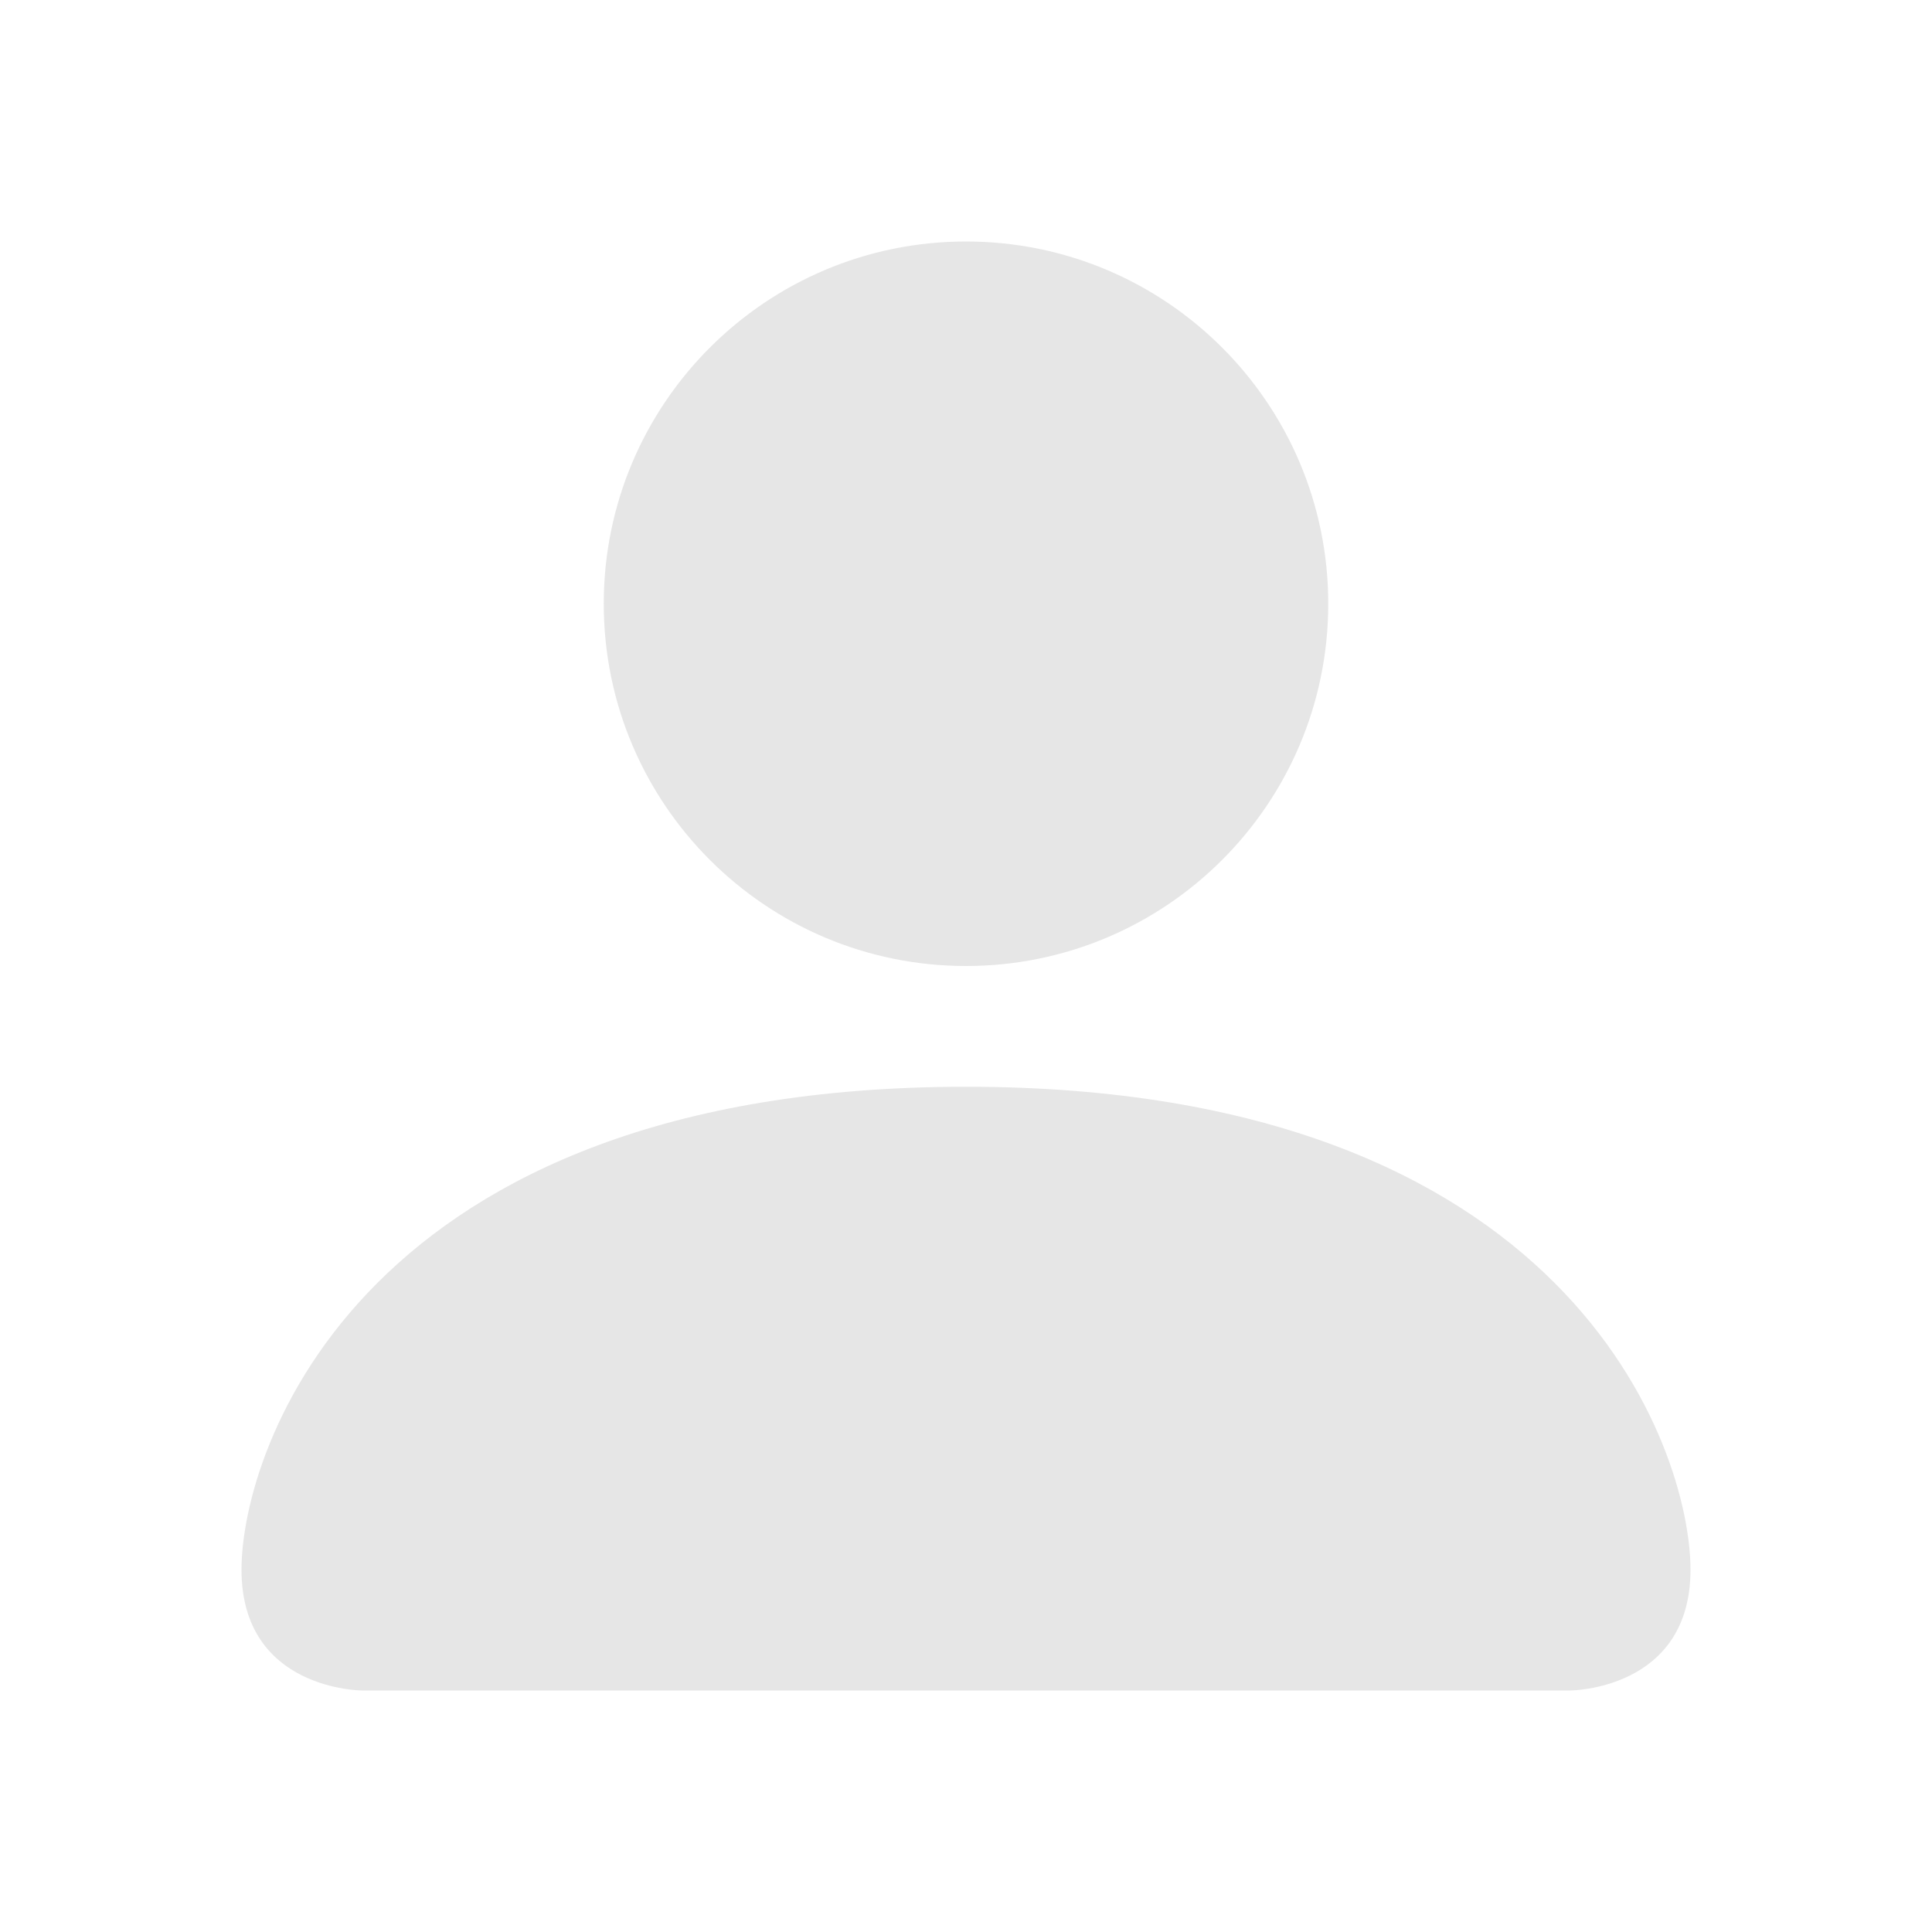
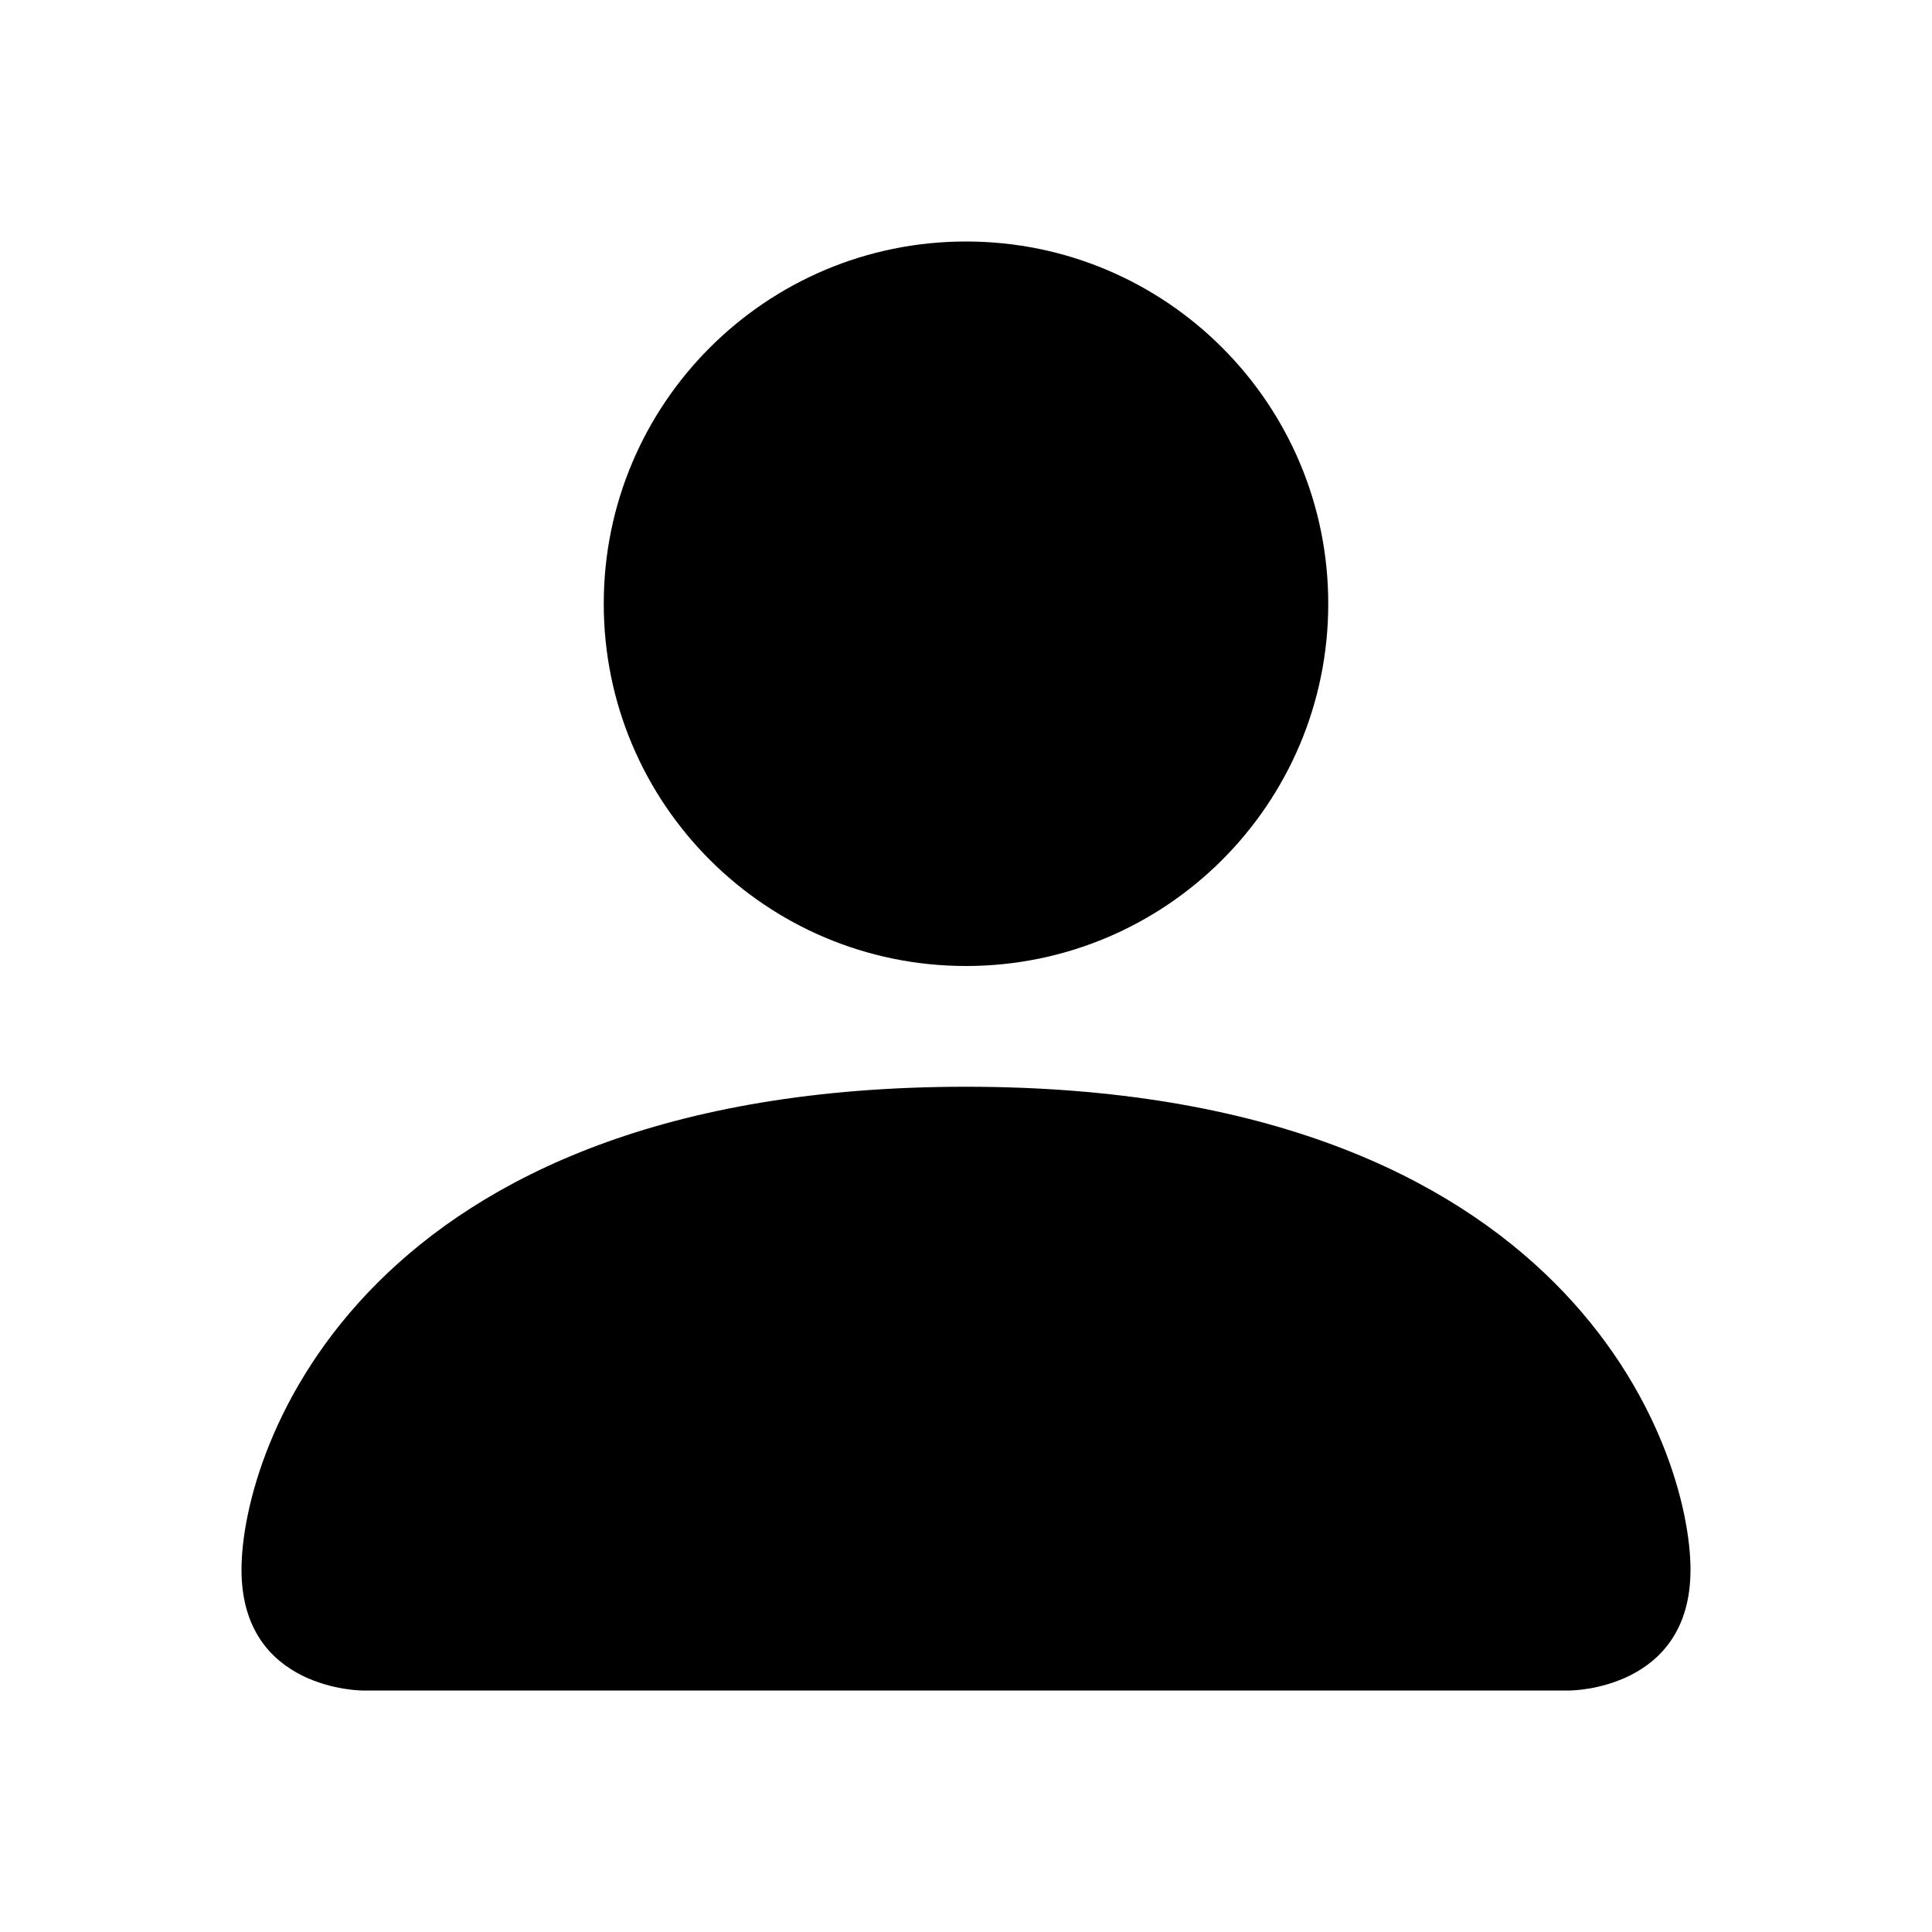
- <svg xmlns="http://www.w3.org/2000/svg" width="16" height="16" fill="black" fill-opacity="0.1" class="bi bi-person-fill" viewBox="0 0 16 16">
+ <svg xmlns="http://www.w3.org/2000/svg" width="29" height="29" fill="black" fill-opacity="1" class="bi bi-person-fill" viewBox="0 0 16 16">
  <path d="M3 14s-1 0-1-1 1-4 6-4 6 3 6 4-1 1-1 1zm5-6a3 3 0 1 0 0-6 3 3 0 0 0 0 6" />
</svg>
